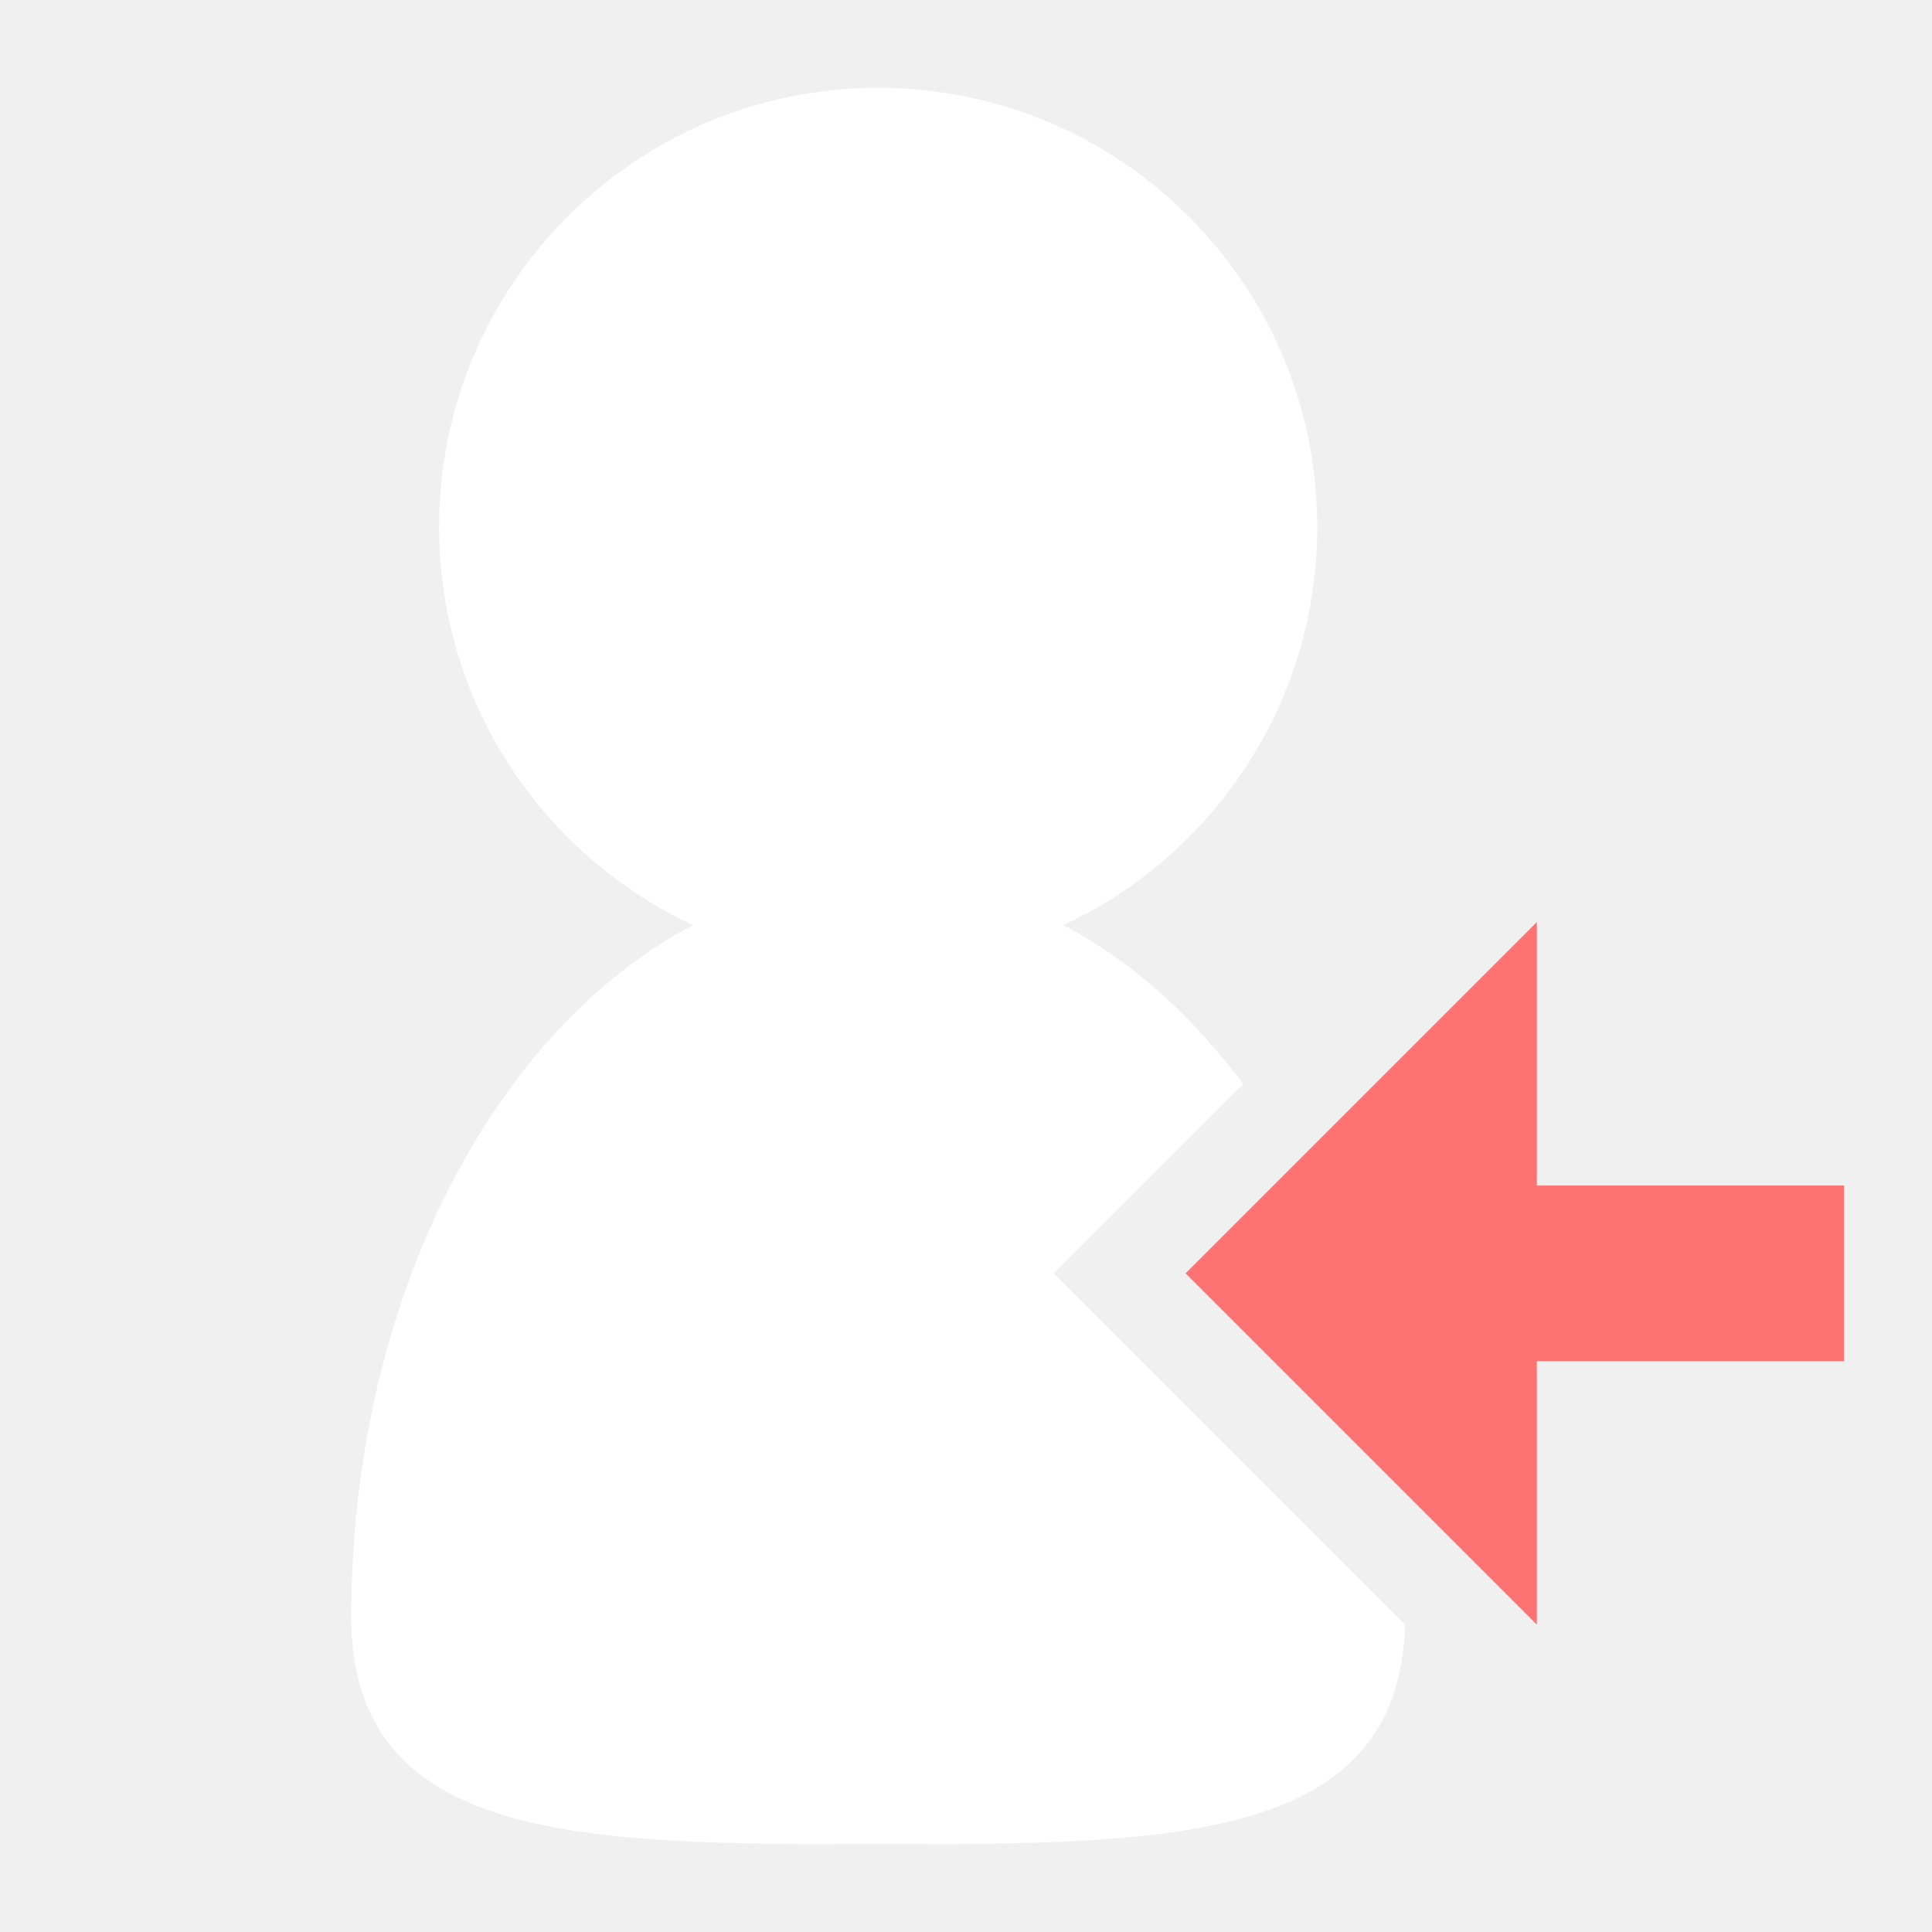
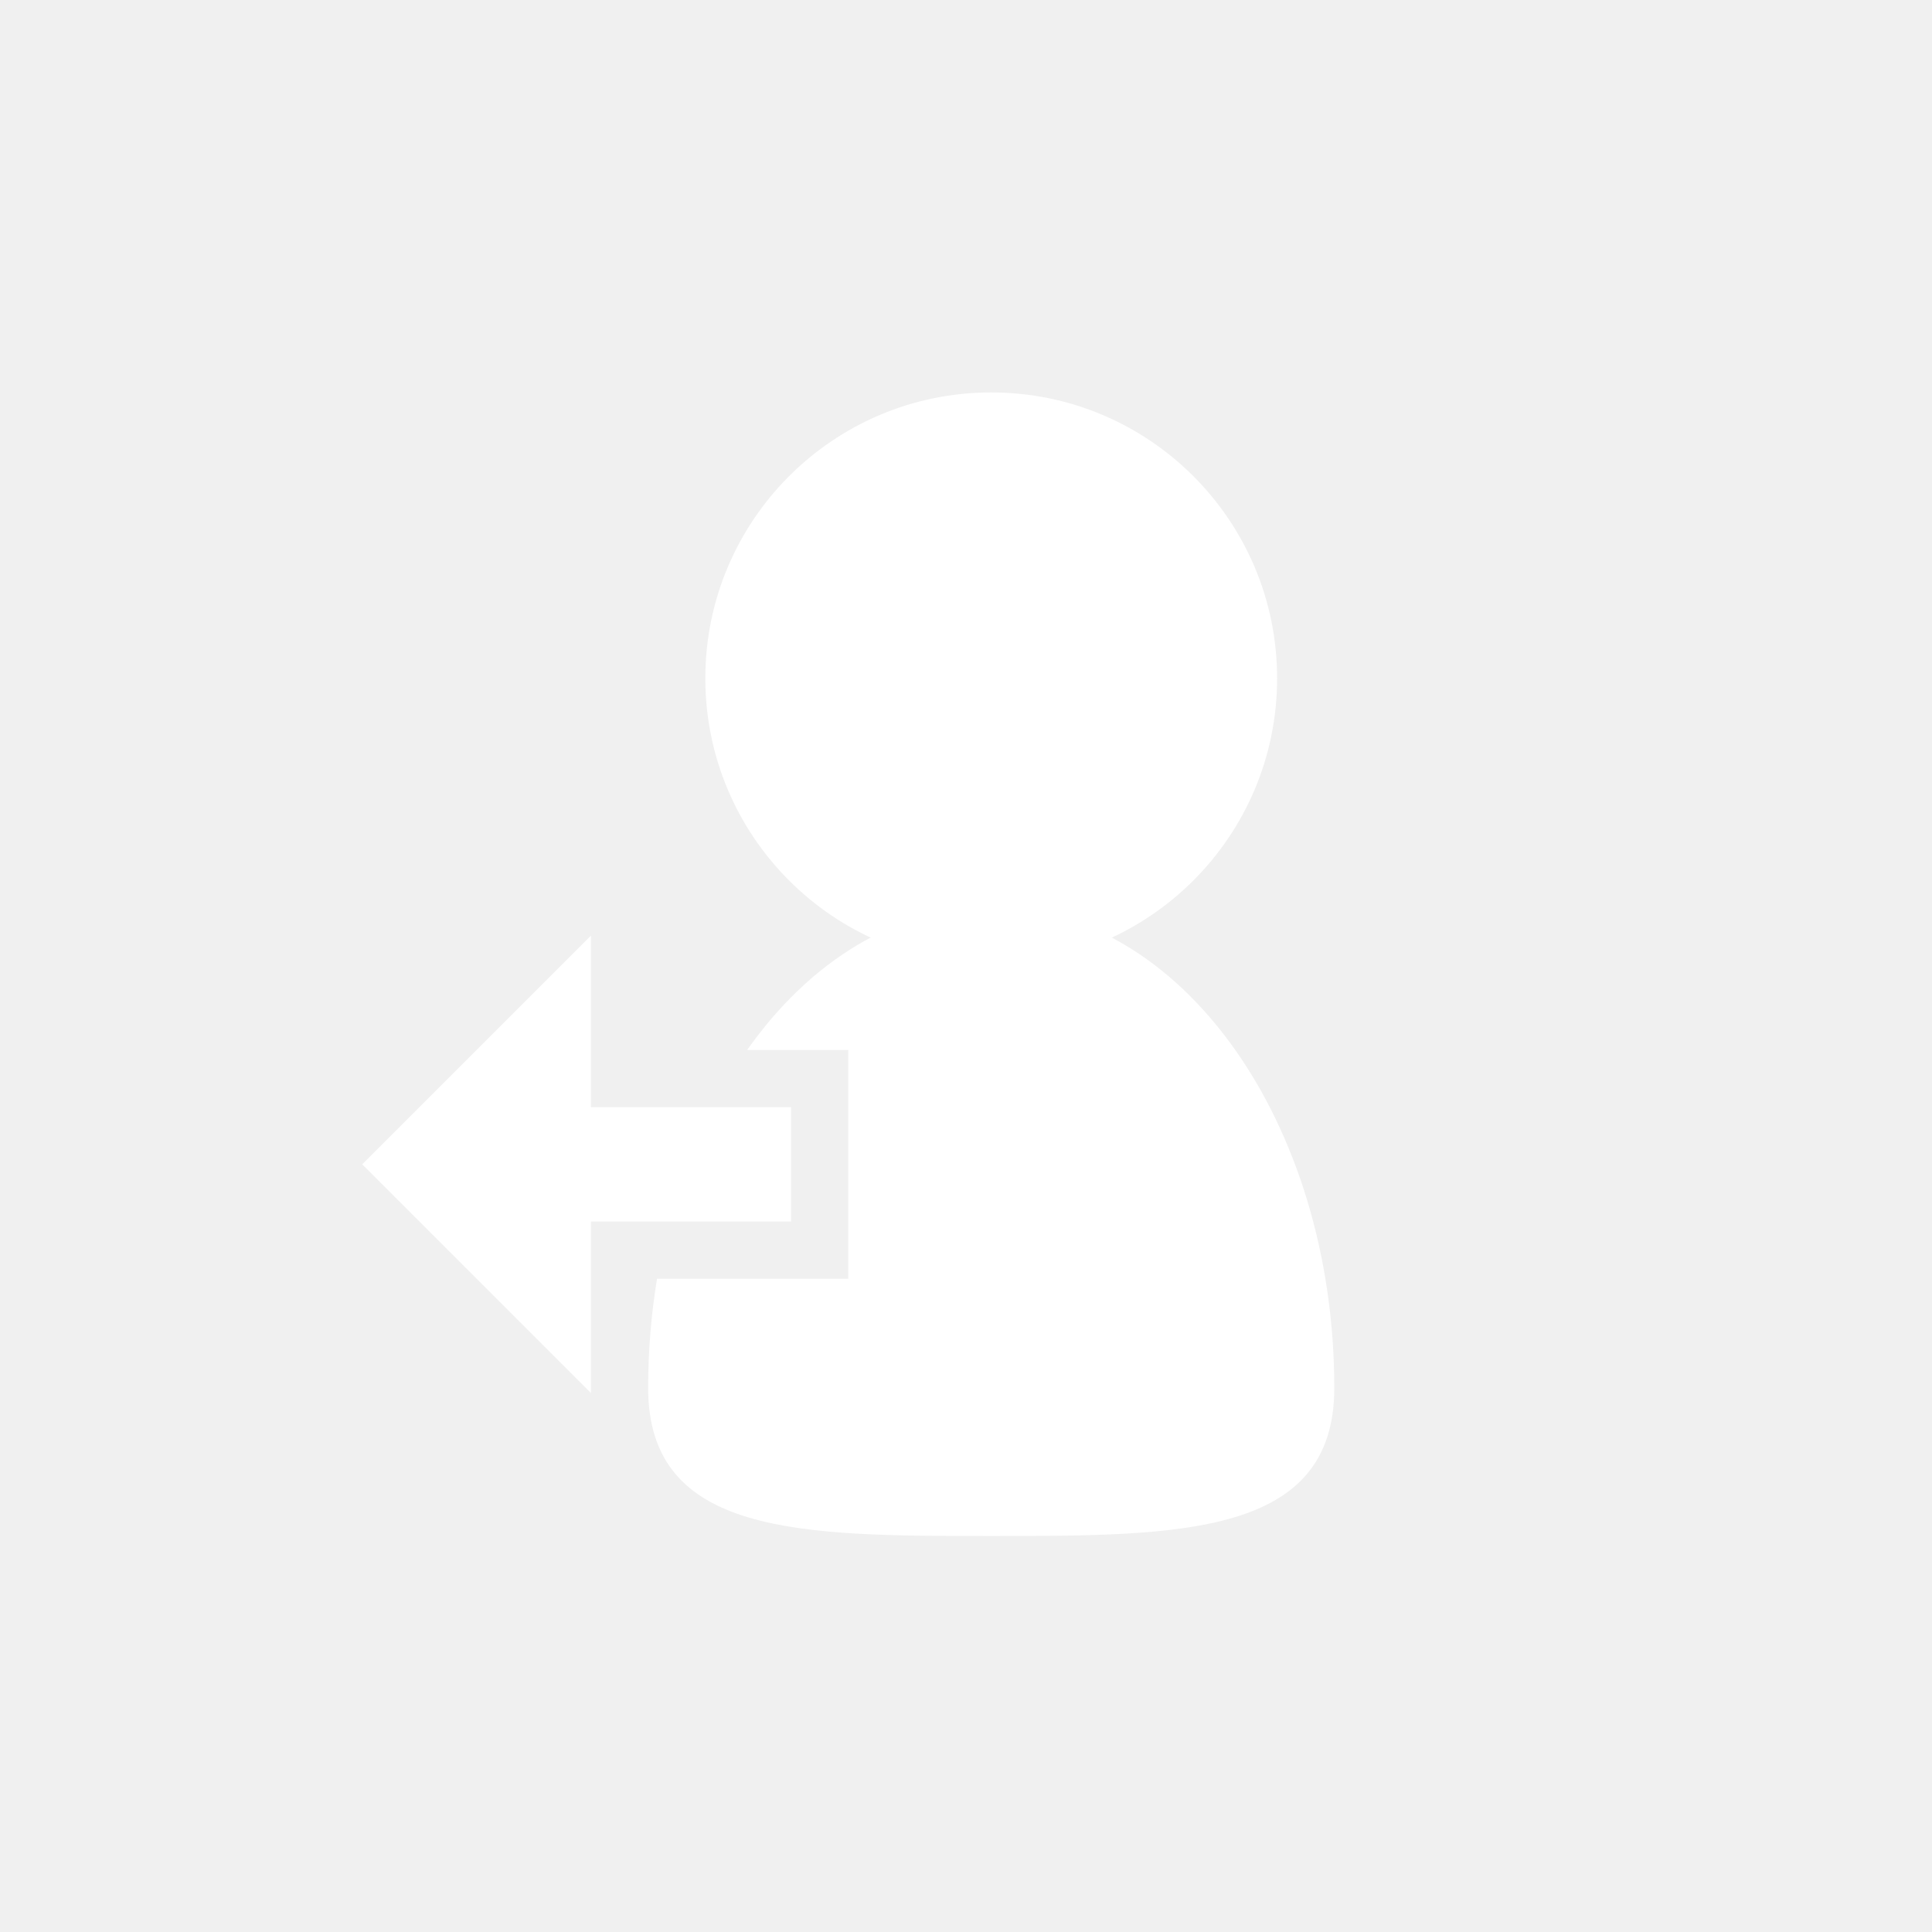
- <svg xmlns="http://www.w3.org/2000/svg" width="22" height="22" viewBox="0 0 22 22" fill="none">
-   <circle cx="10" cy="6" r="5" fill="white" />
-   <path d="M21 13.5V15.5H17.5V18.5L13.5 14.5L17.5 10.5V13.5H21Z" fill="#FF7272" />
-   <path fill-rule="evenodd" clip-rule="evenodd" d="M14.156 12.344L12 14.5L15.999 18.499C15.939 21 13.276 21 10 21C6.686 21 4 21 4 18.412C4 13.766 6.686 10 10 10C11.613 10 13.078 10.892 14.156 12.344Z" fill="white" />
+ <svg xmlns="http://www.w3.org/2000/svg" width="64" height="64" viewBox="0 0 64 64" fill="none">
+   <path d="M26.206 36.676V40.465H19.576V46.147L12 38.57L19.576 30.994V36.676H26.206Z" fill="white" />
+   <path d="M23.365 22.471C23.365 27.701 27.605 31.941 32.835 31.941C38.066 31.941 42.306 27.701 42.306 22.471C42.306 17.24 38.066 13 32.835 13C27.605 13 23.365 17.24 23.365 22.471Z" fill="white" />
+   <path d="M28.1 42.359V34.782H24.75C26.811 31.859 29.672 30.047 32.835 30.047C39.112 30.047 44.2 37.18 44.2 45.98C44.2 50.882 39.112 50.882 32.835 50.882C26.559 50.882 21.471 50.882 21.471 45.98C21.471 44.734 21.573 43.522 21.765 42.359H28.1Z" fill="white" />
</svg>
